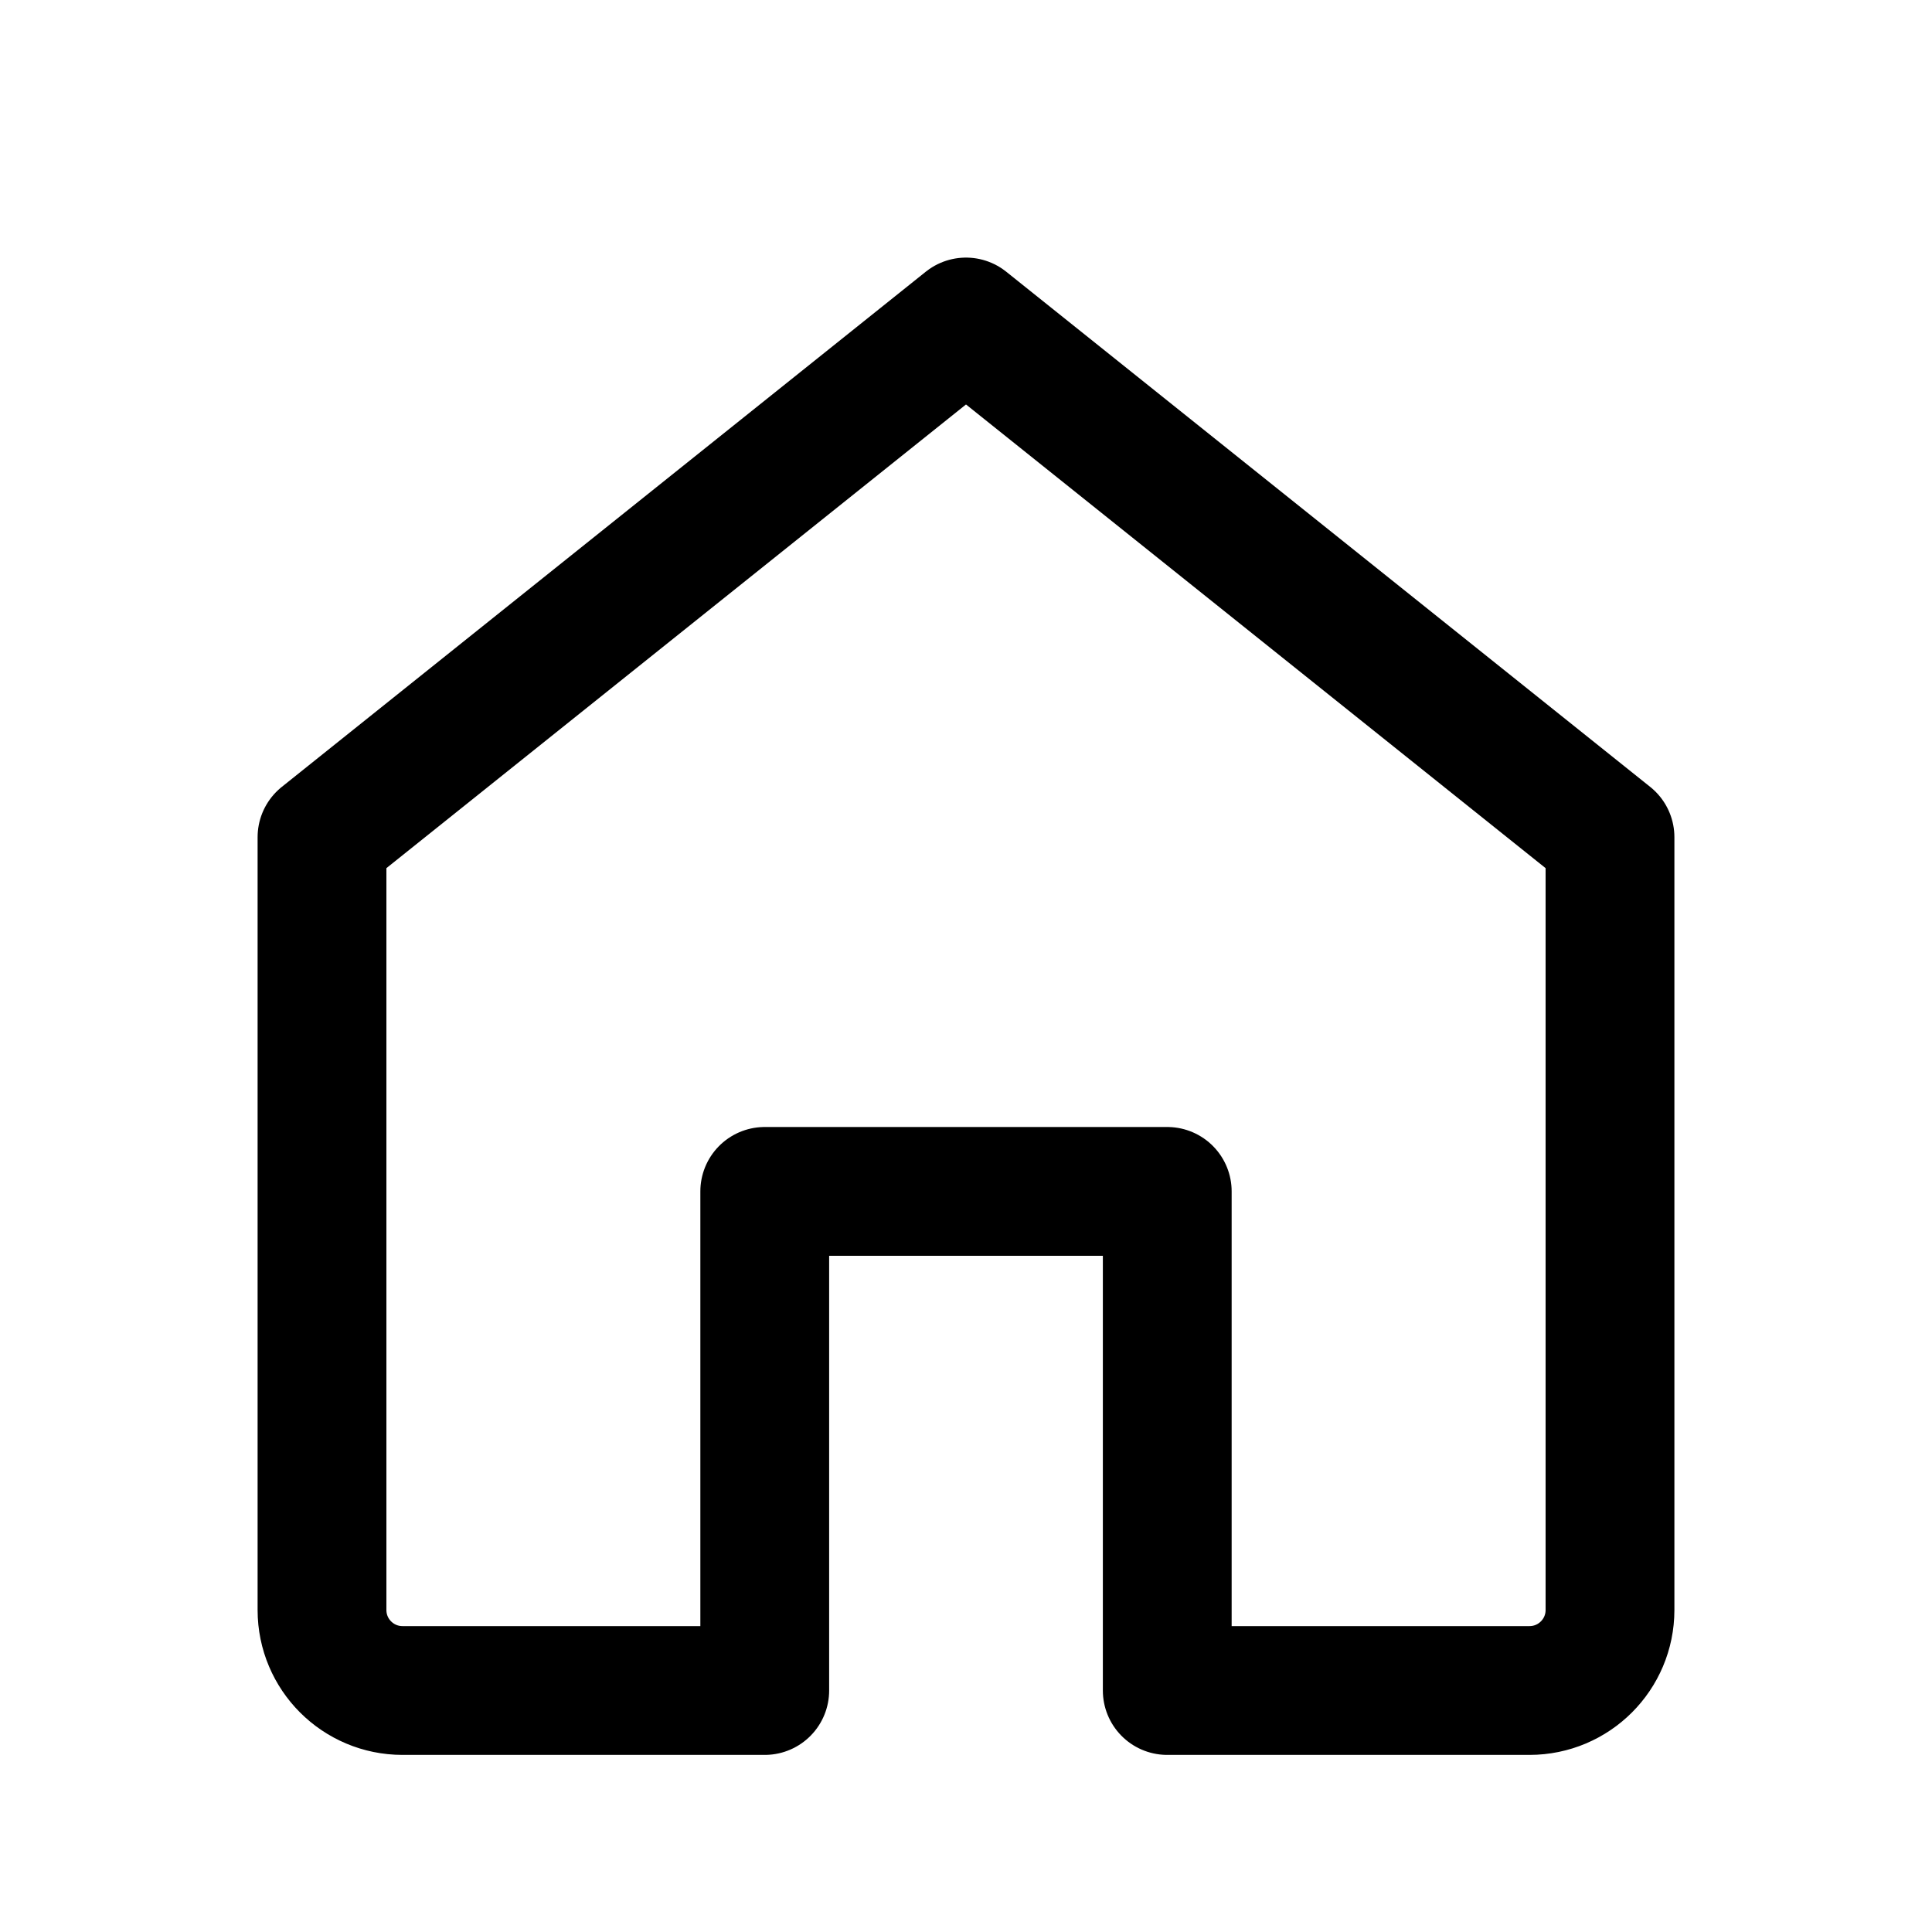
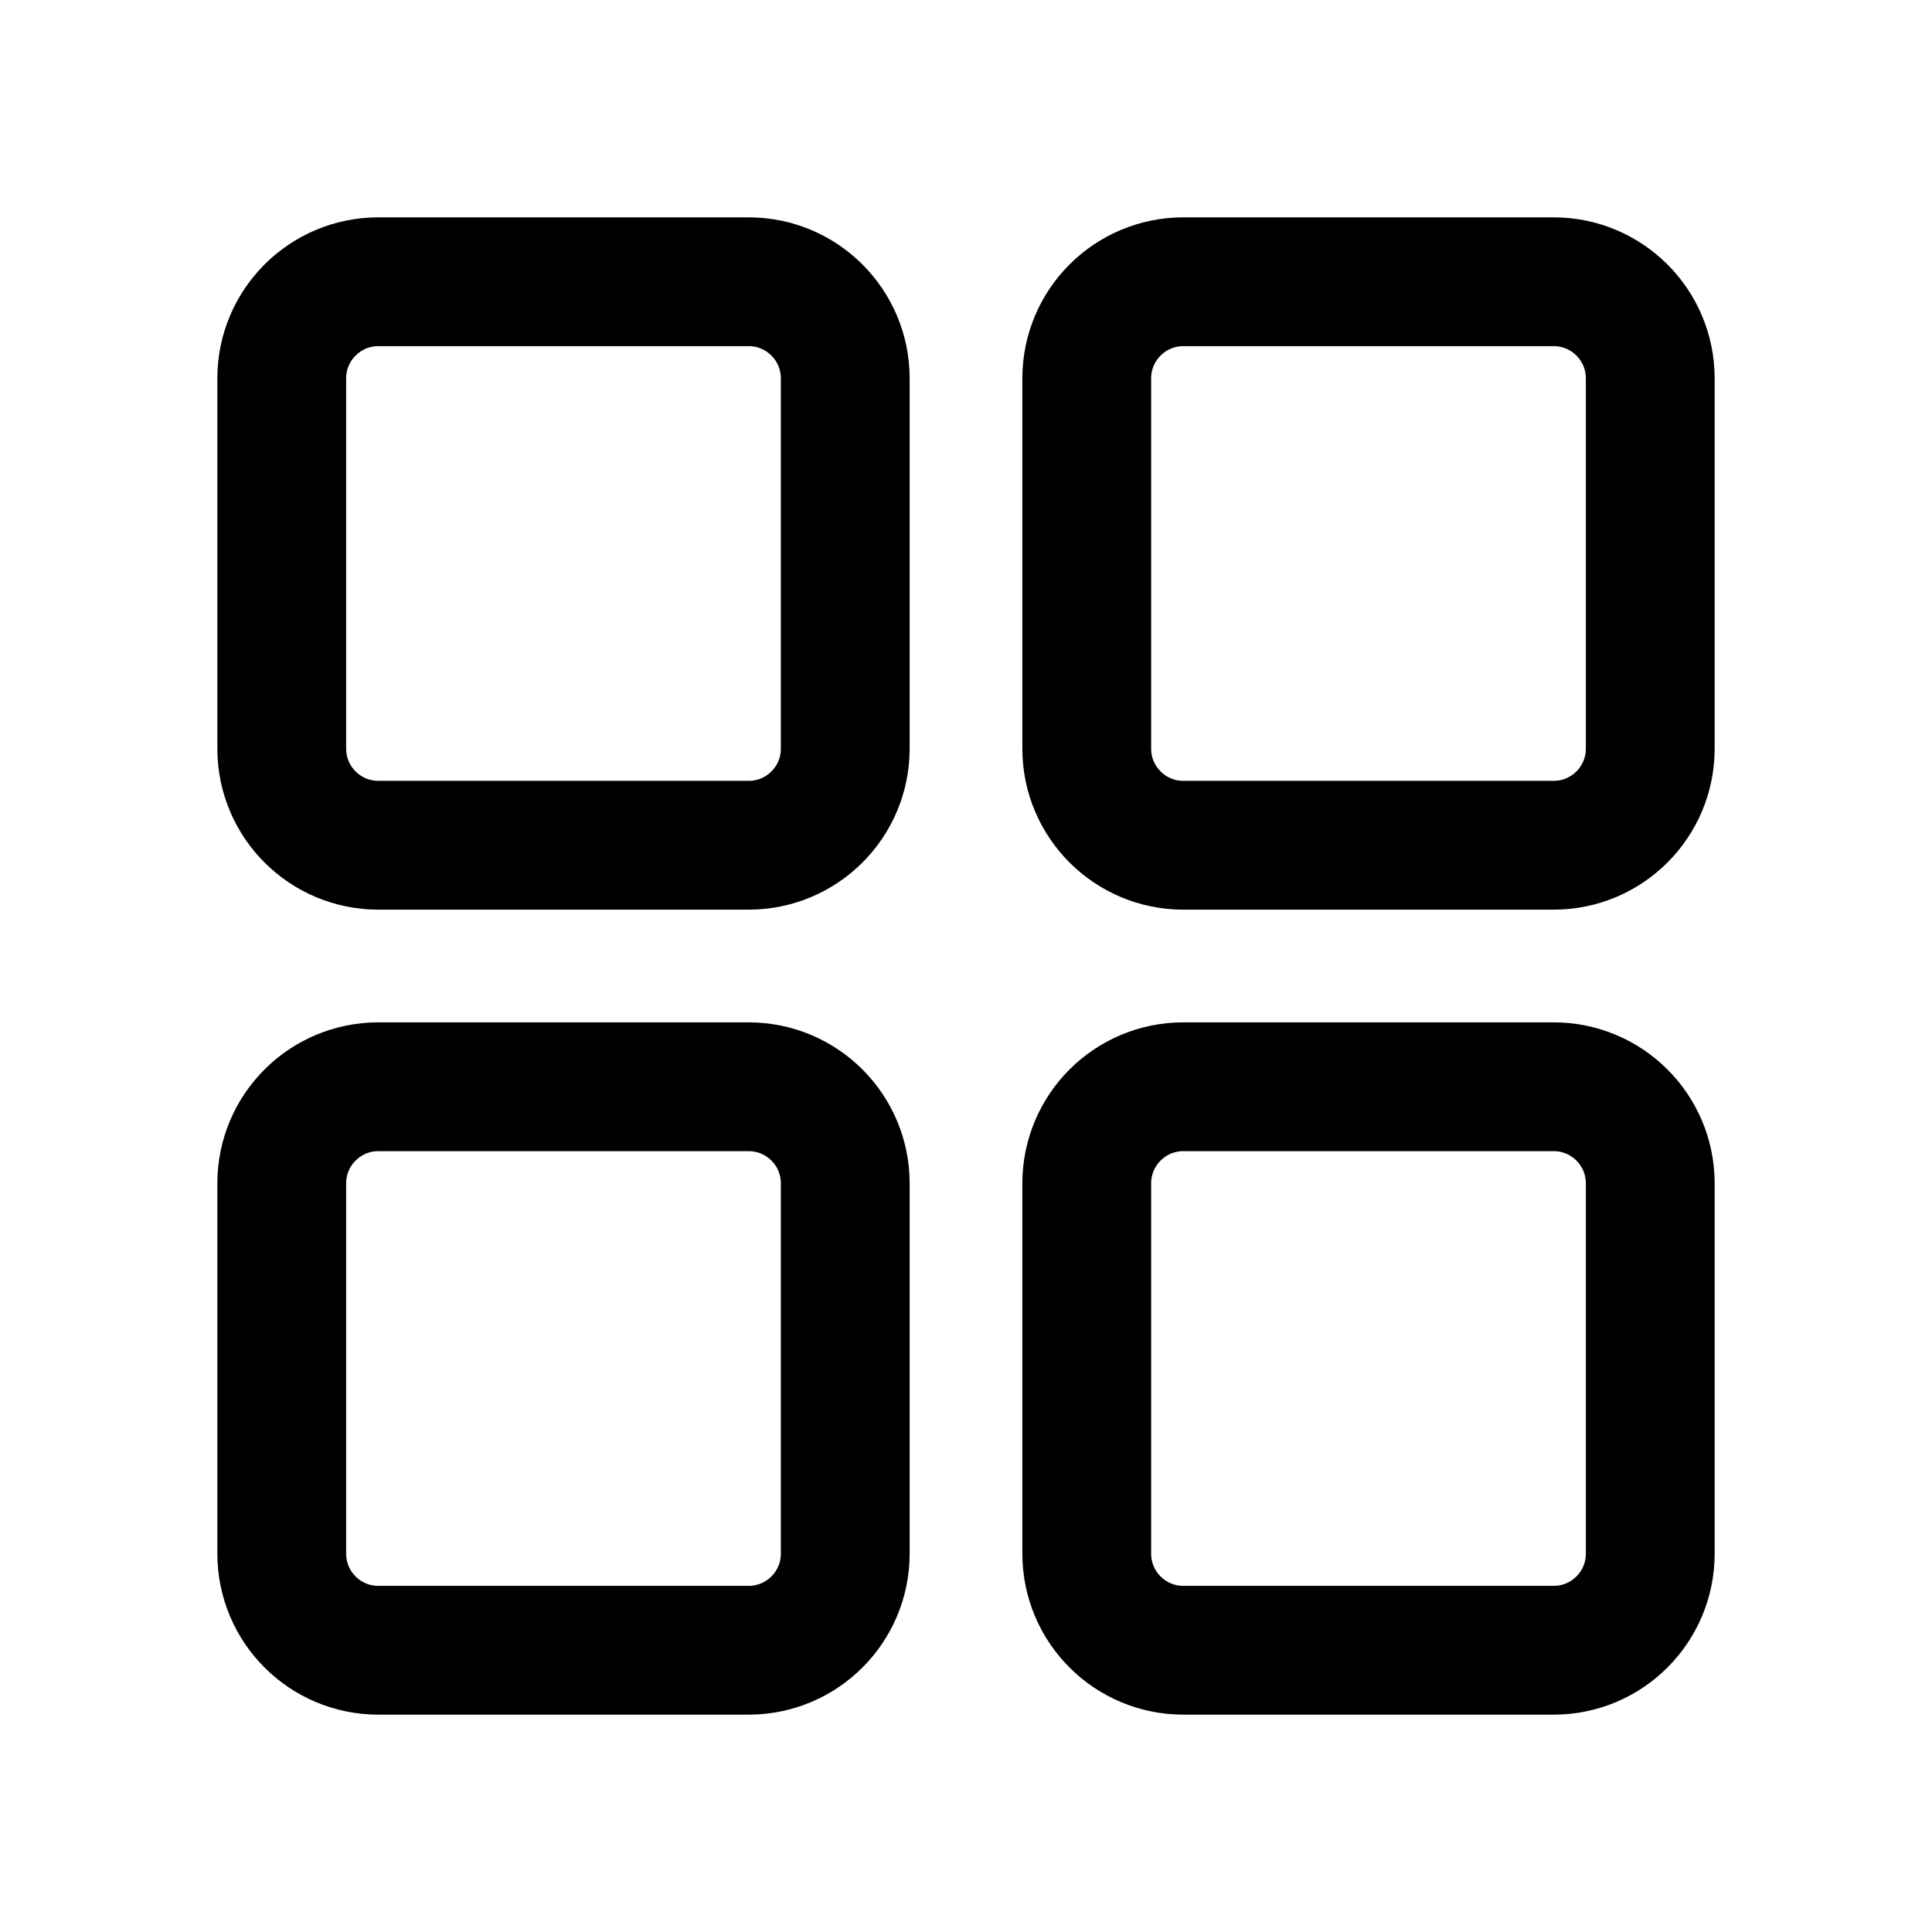
<svg xmlns="http://www.w3.org/2000/svg" viewBox="0 0 24 24" fill="none" stroke="currentColor" stroke-width="1.6" stroke-linecap="round" stroke-linejoin="round">
-   <path d="M4 10.4 12 4l8 6.4V20a1 1 0 0 1-1 1h-4.5v-6.2h-5V21H5a1 1 0 0 1-1-1z" />
+   <rect x="3.5" y="3.5" width="7" height="7" rx="1.2" />
+   <rect x="13.5" y="3.5" width="7" height="7" rx="1.2" />
+   <rect x="3.5" y="13.5" width="7" height="7" rx="1.2" />
+   <rect x="13.5" y="13.5" width="7" height="7" rx="1.2" />
</svg>
